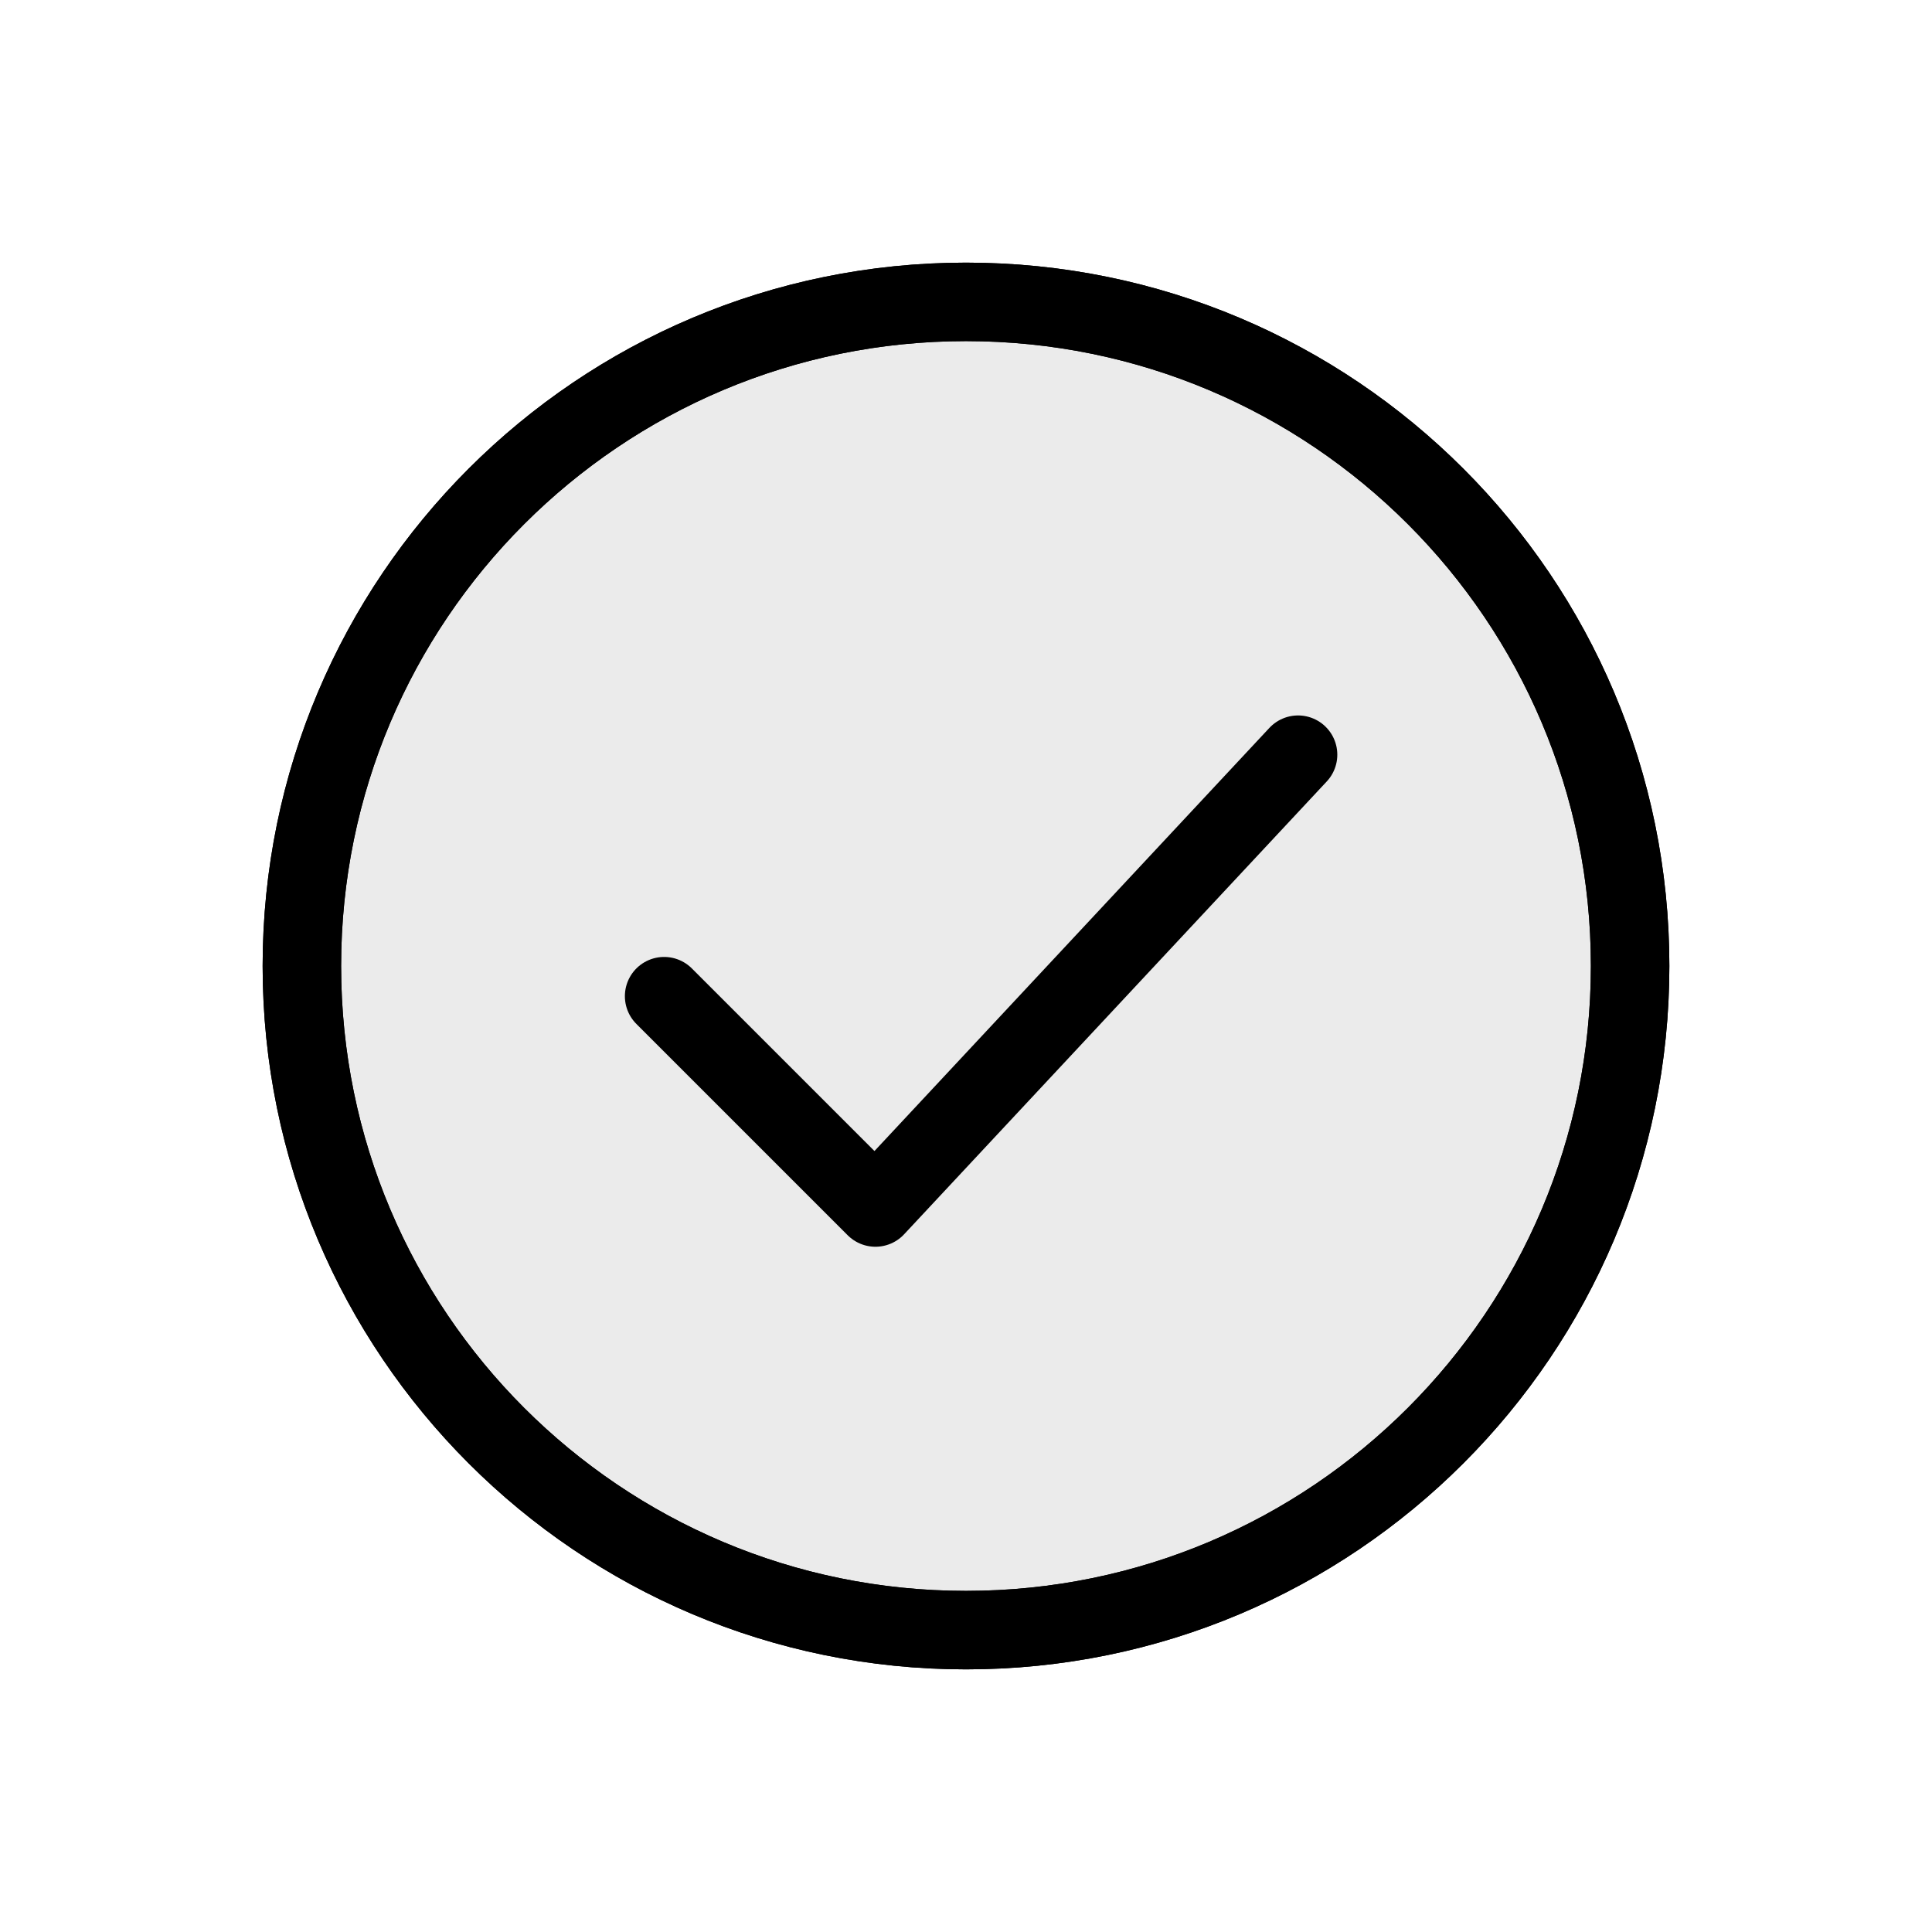
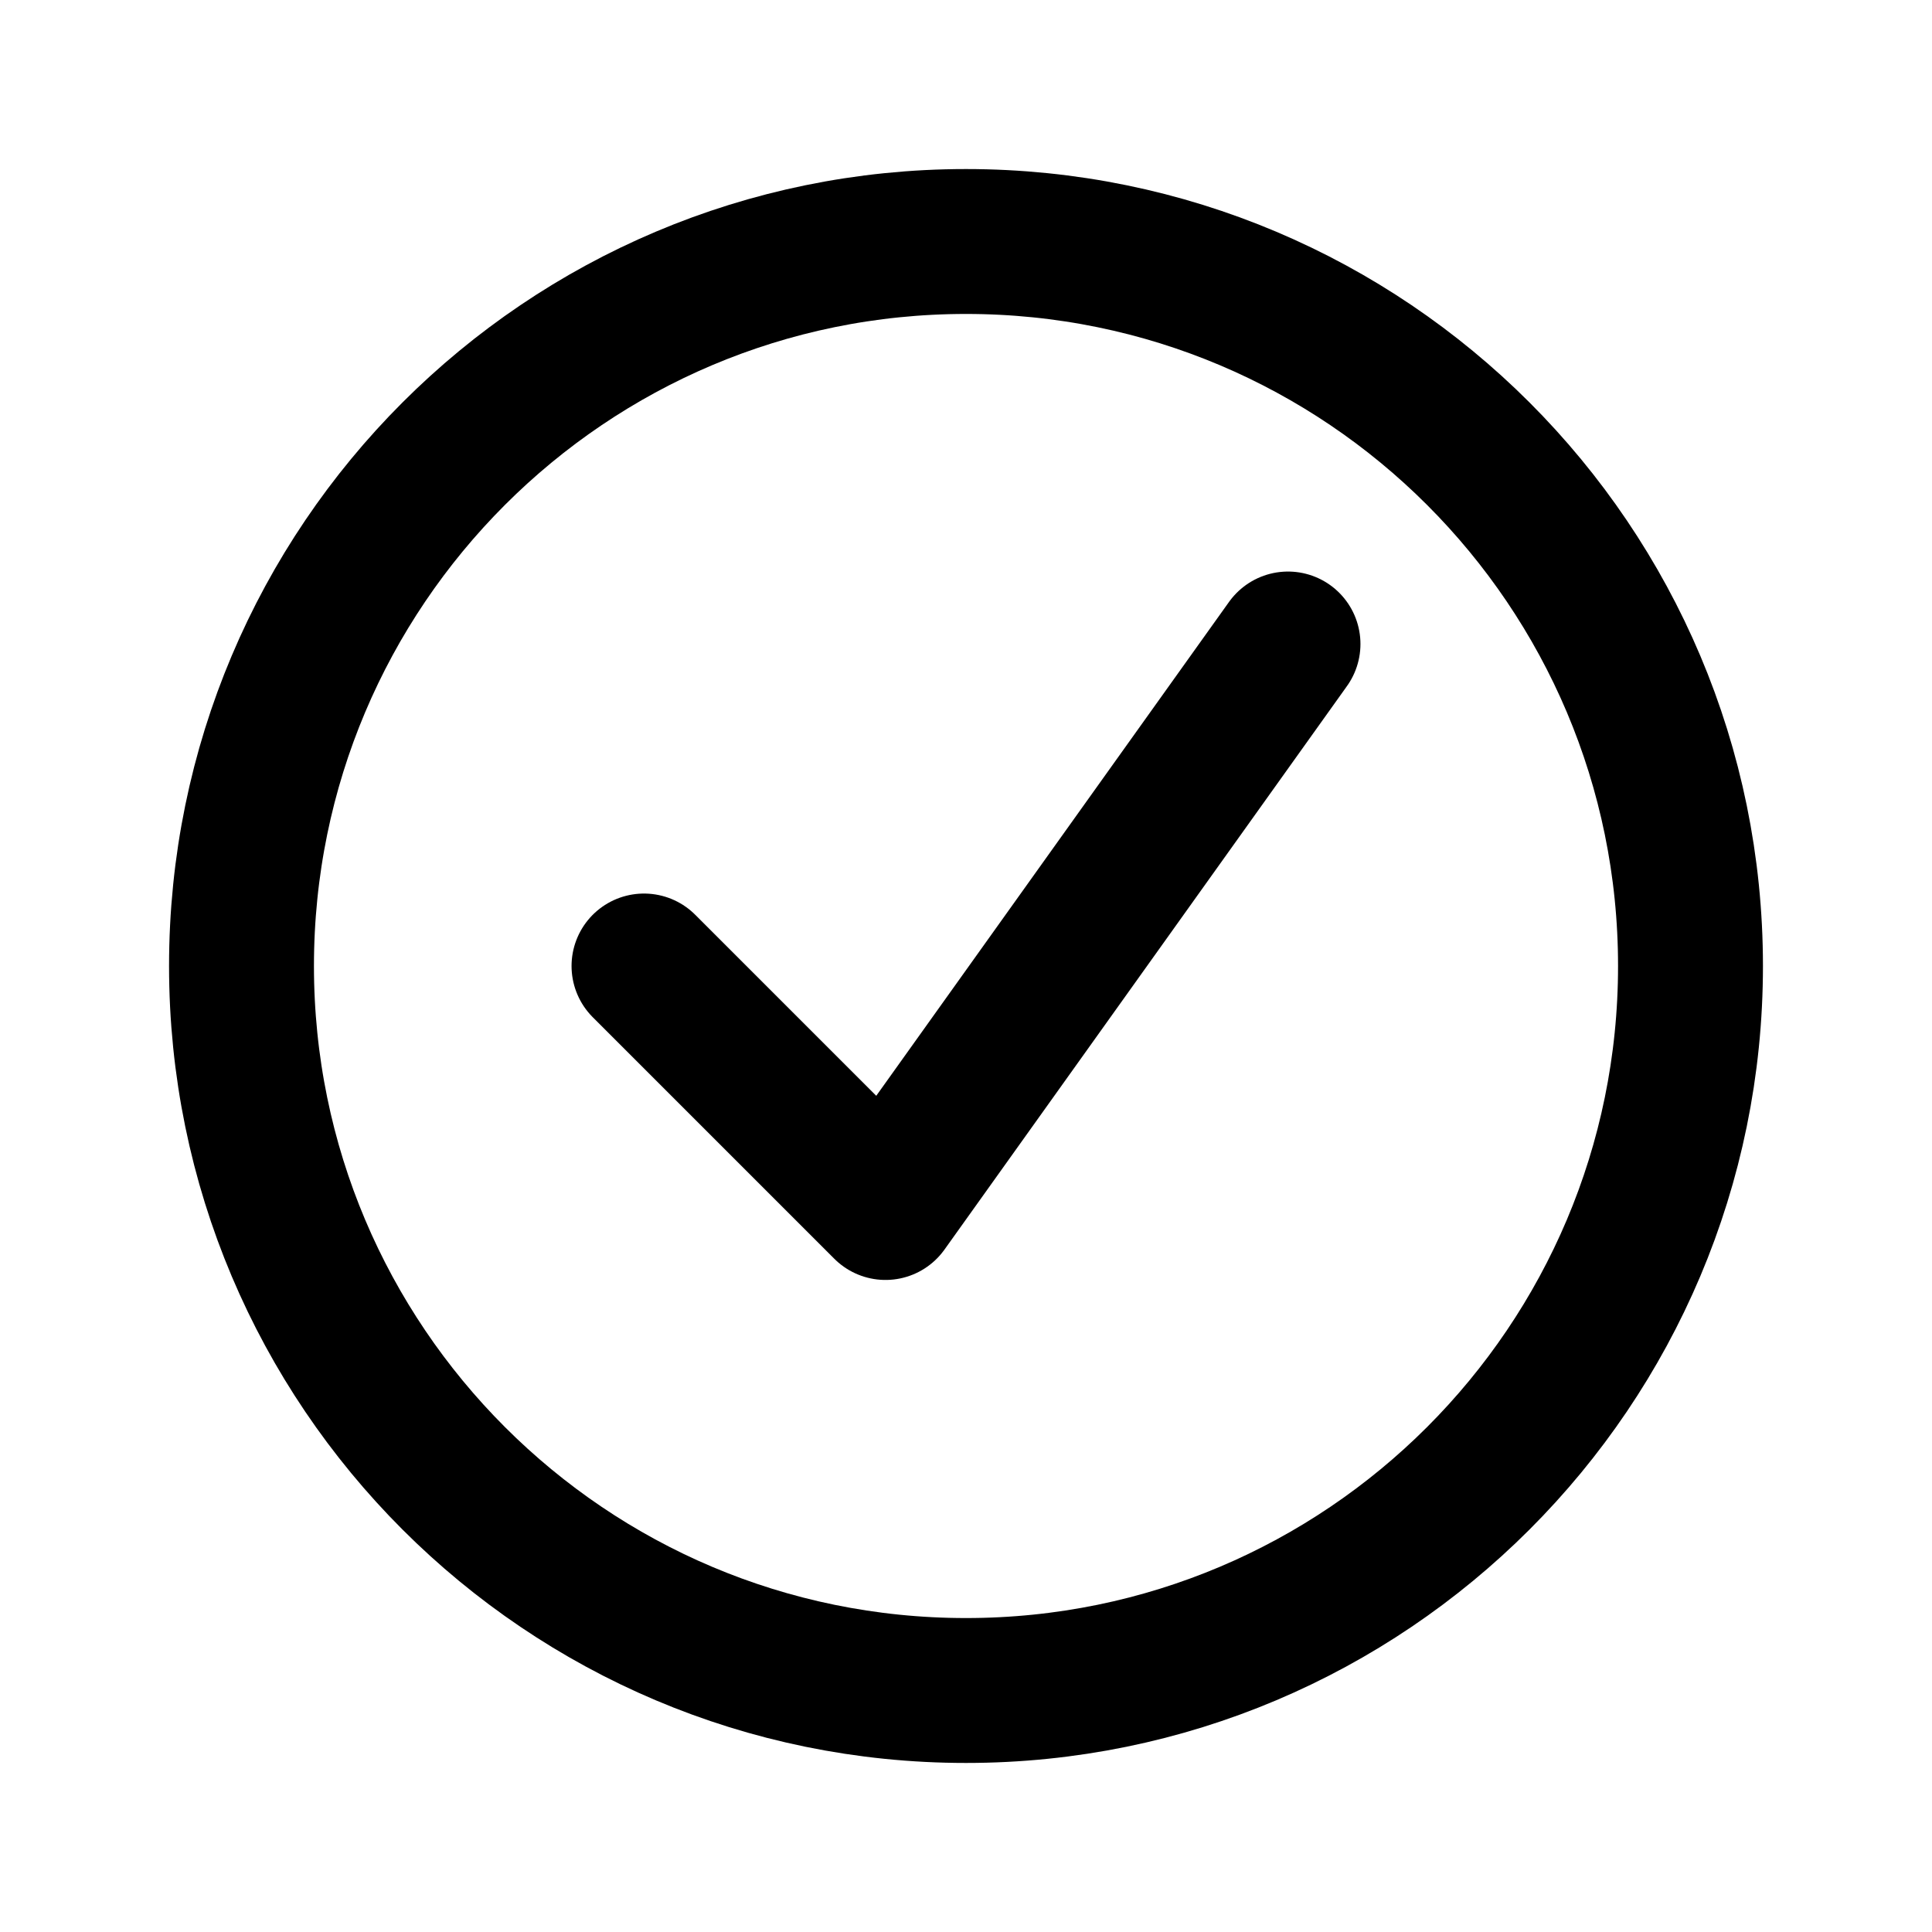
- <svg xmlns="http://www.w3.org/2000/svg" viewBox="0 0 64 64" width="64" height="64" fill="none" stroke="currentColor" stroke-width="2.6" stroke-linecap="round" stroke-linejoin="round">
-   <circle cx="32" cy="32" r="22" fill="currentColor" fill-opacity="0.08" />
-   <circle cx="32" cy="32" r="22" />
-   <path d="M22 33 L29 40 L43 25" />
+ <svg xmlns="http://www.w3.org/2000/svg" viewBox="0 0 24 24" fill="none" stroke="black" stroke-width="1.8" stroke-linecap="round" stroke-linejoin="round">
+   <circle cx="12" cy="12" r="9" />
+   <path d="M8 12l3 3 5-7" />
</svg>
